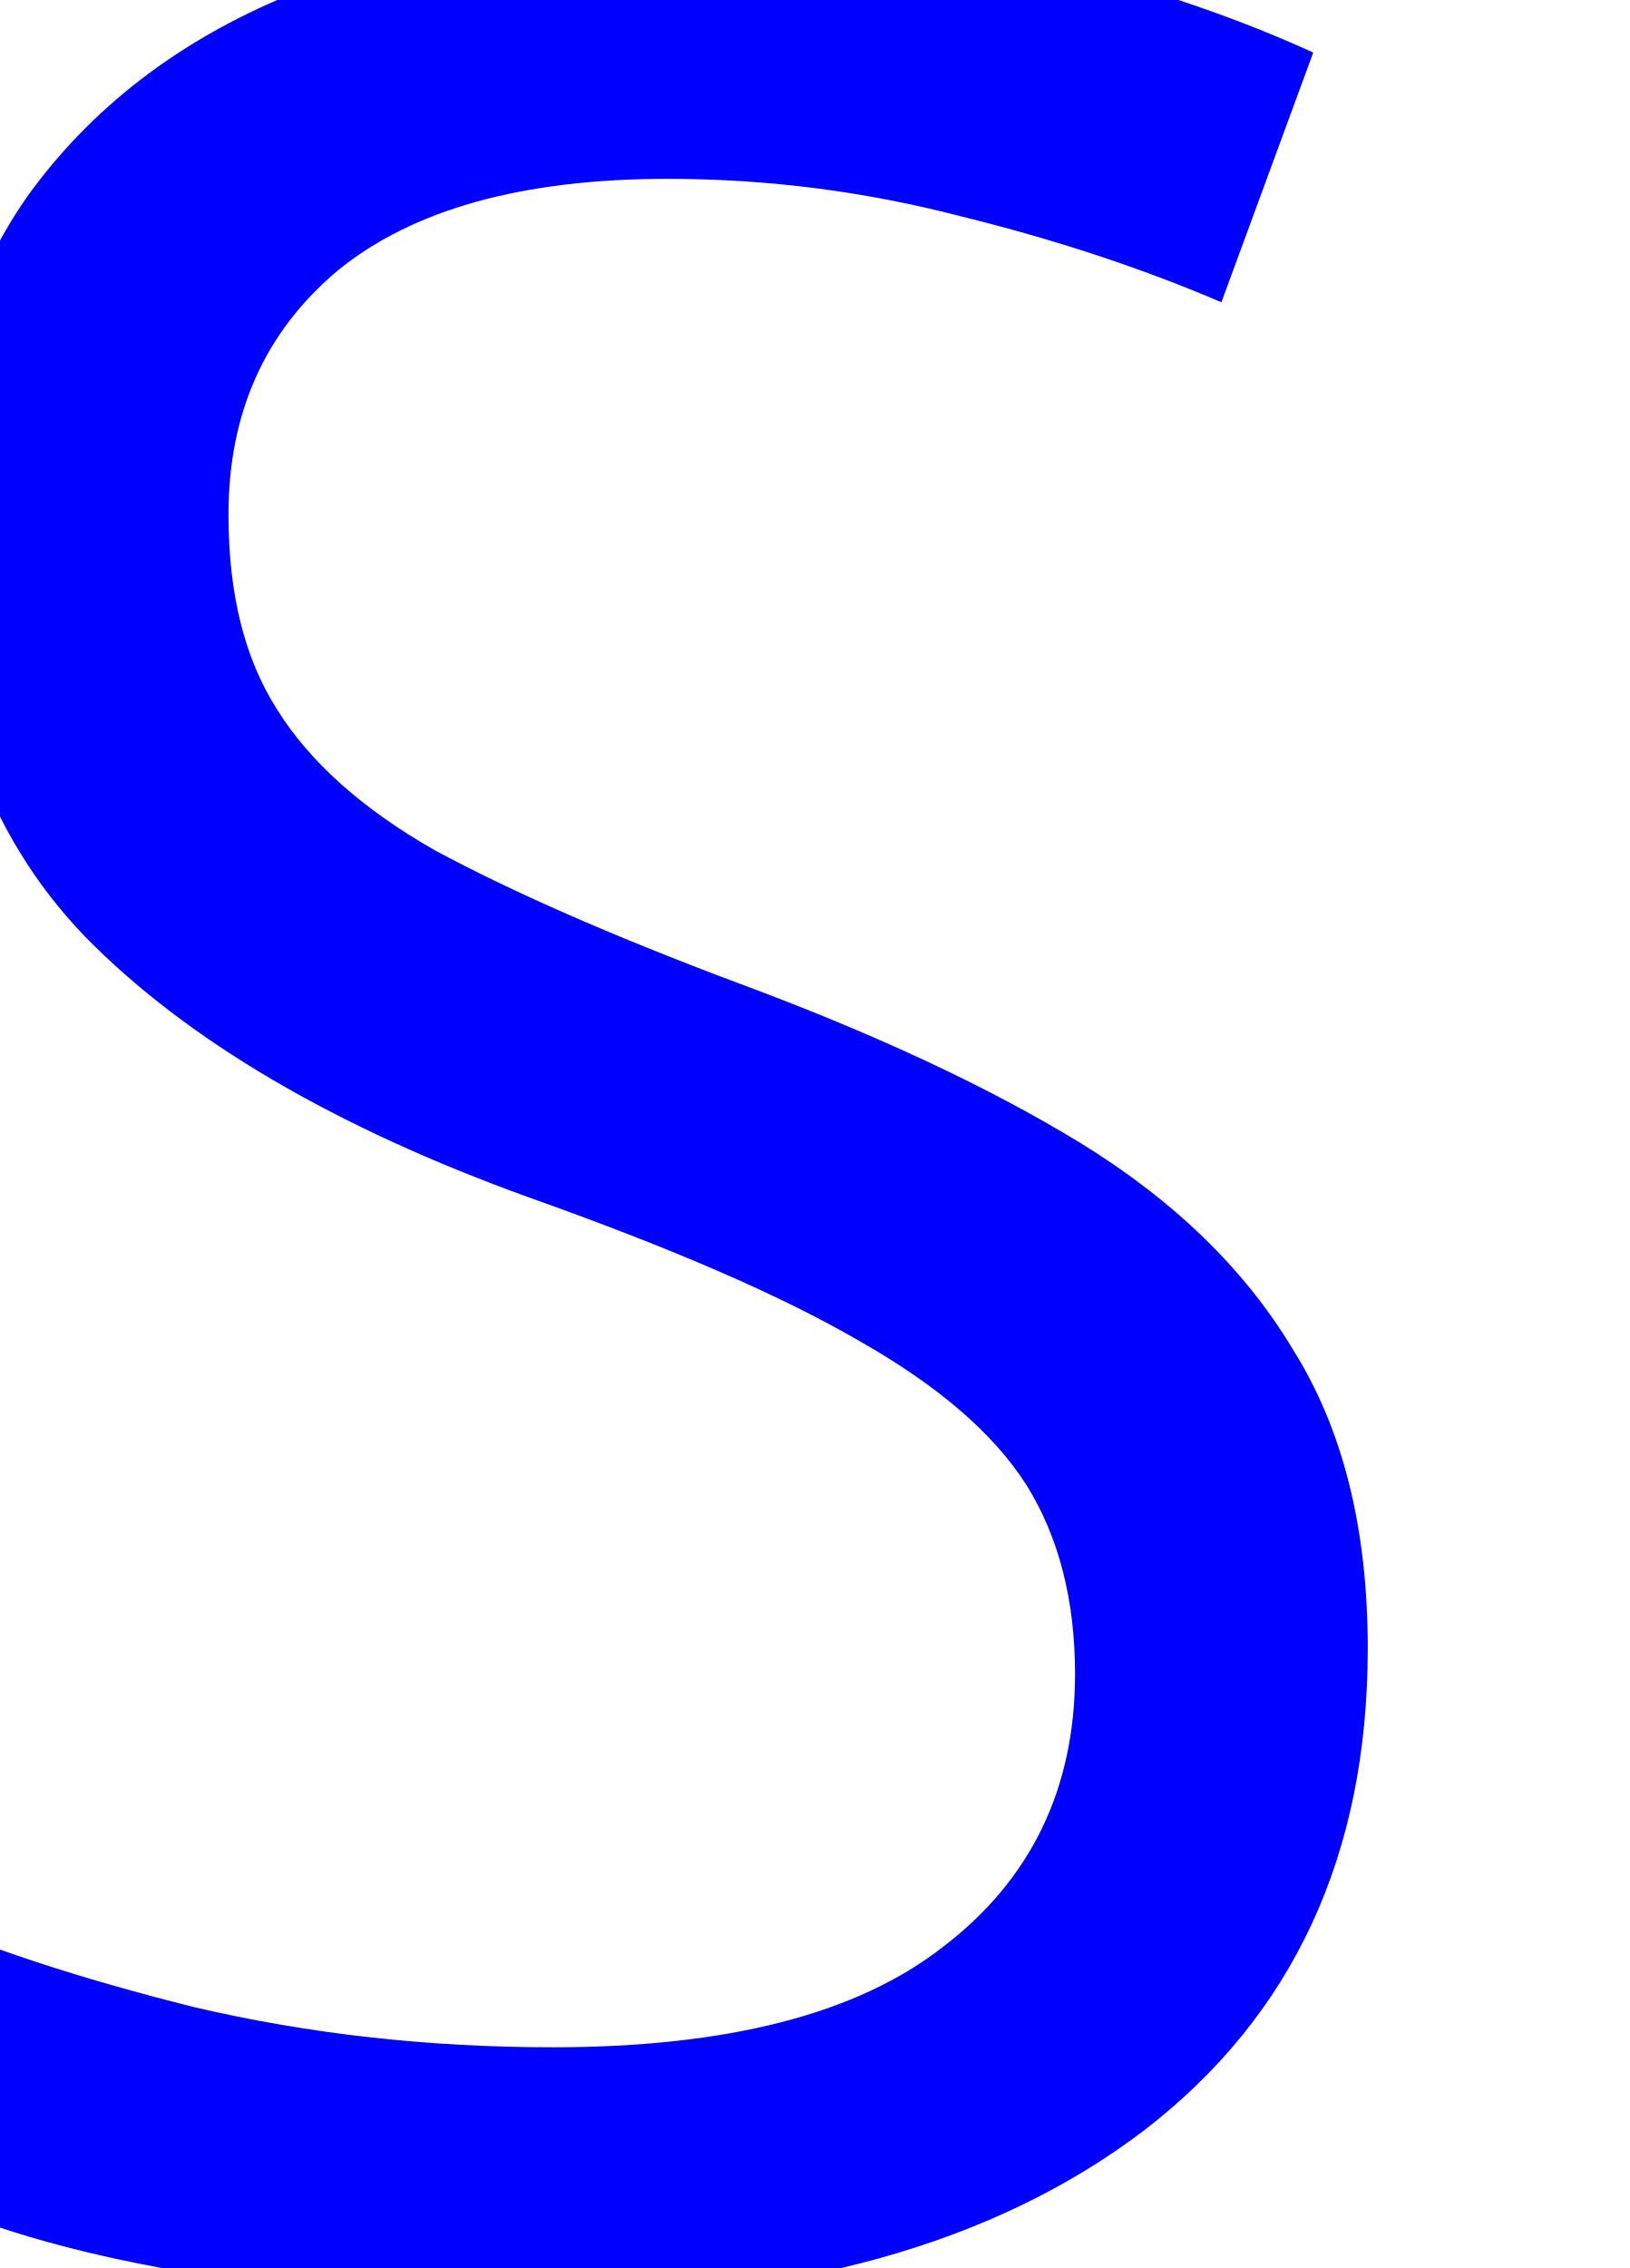
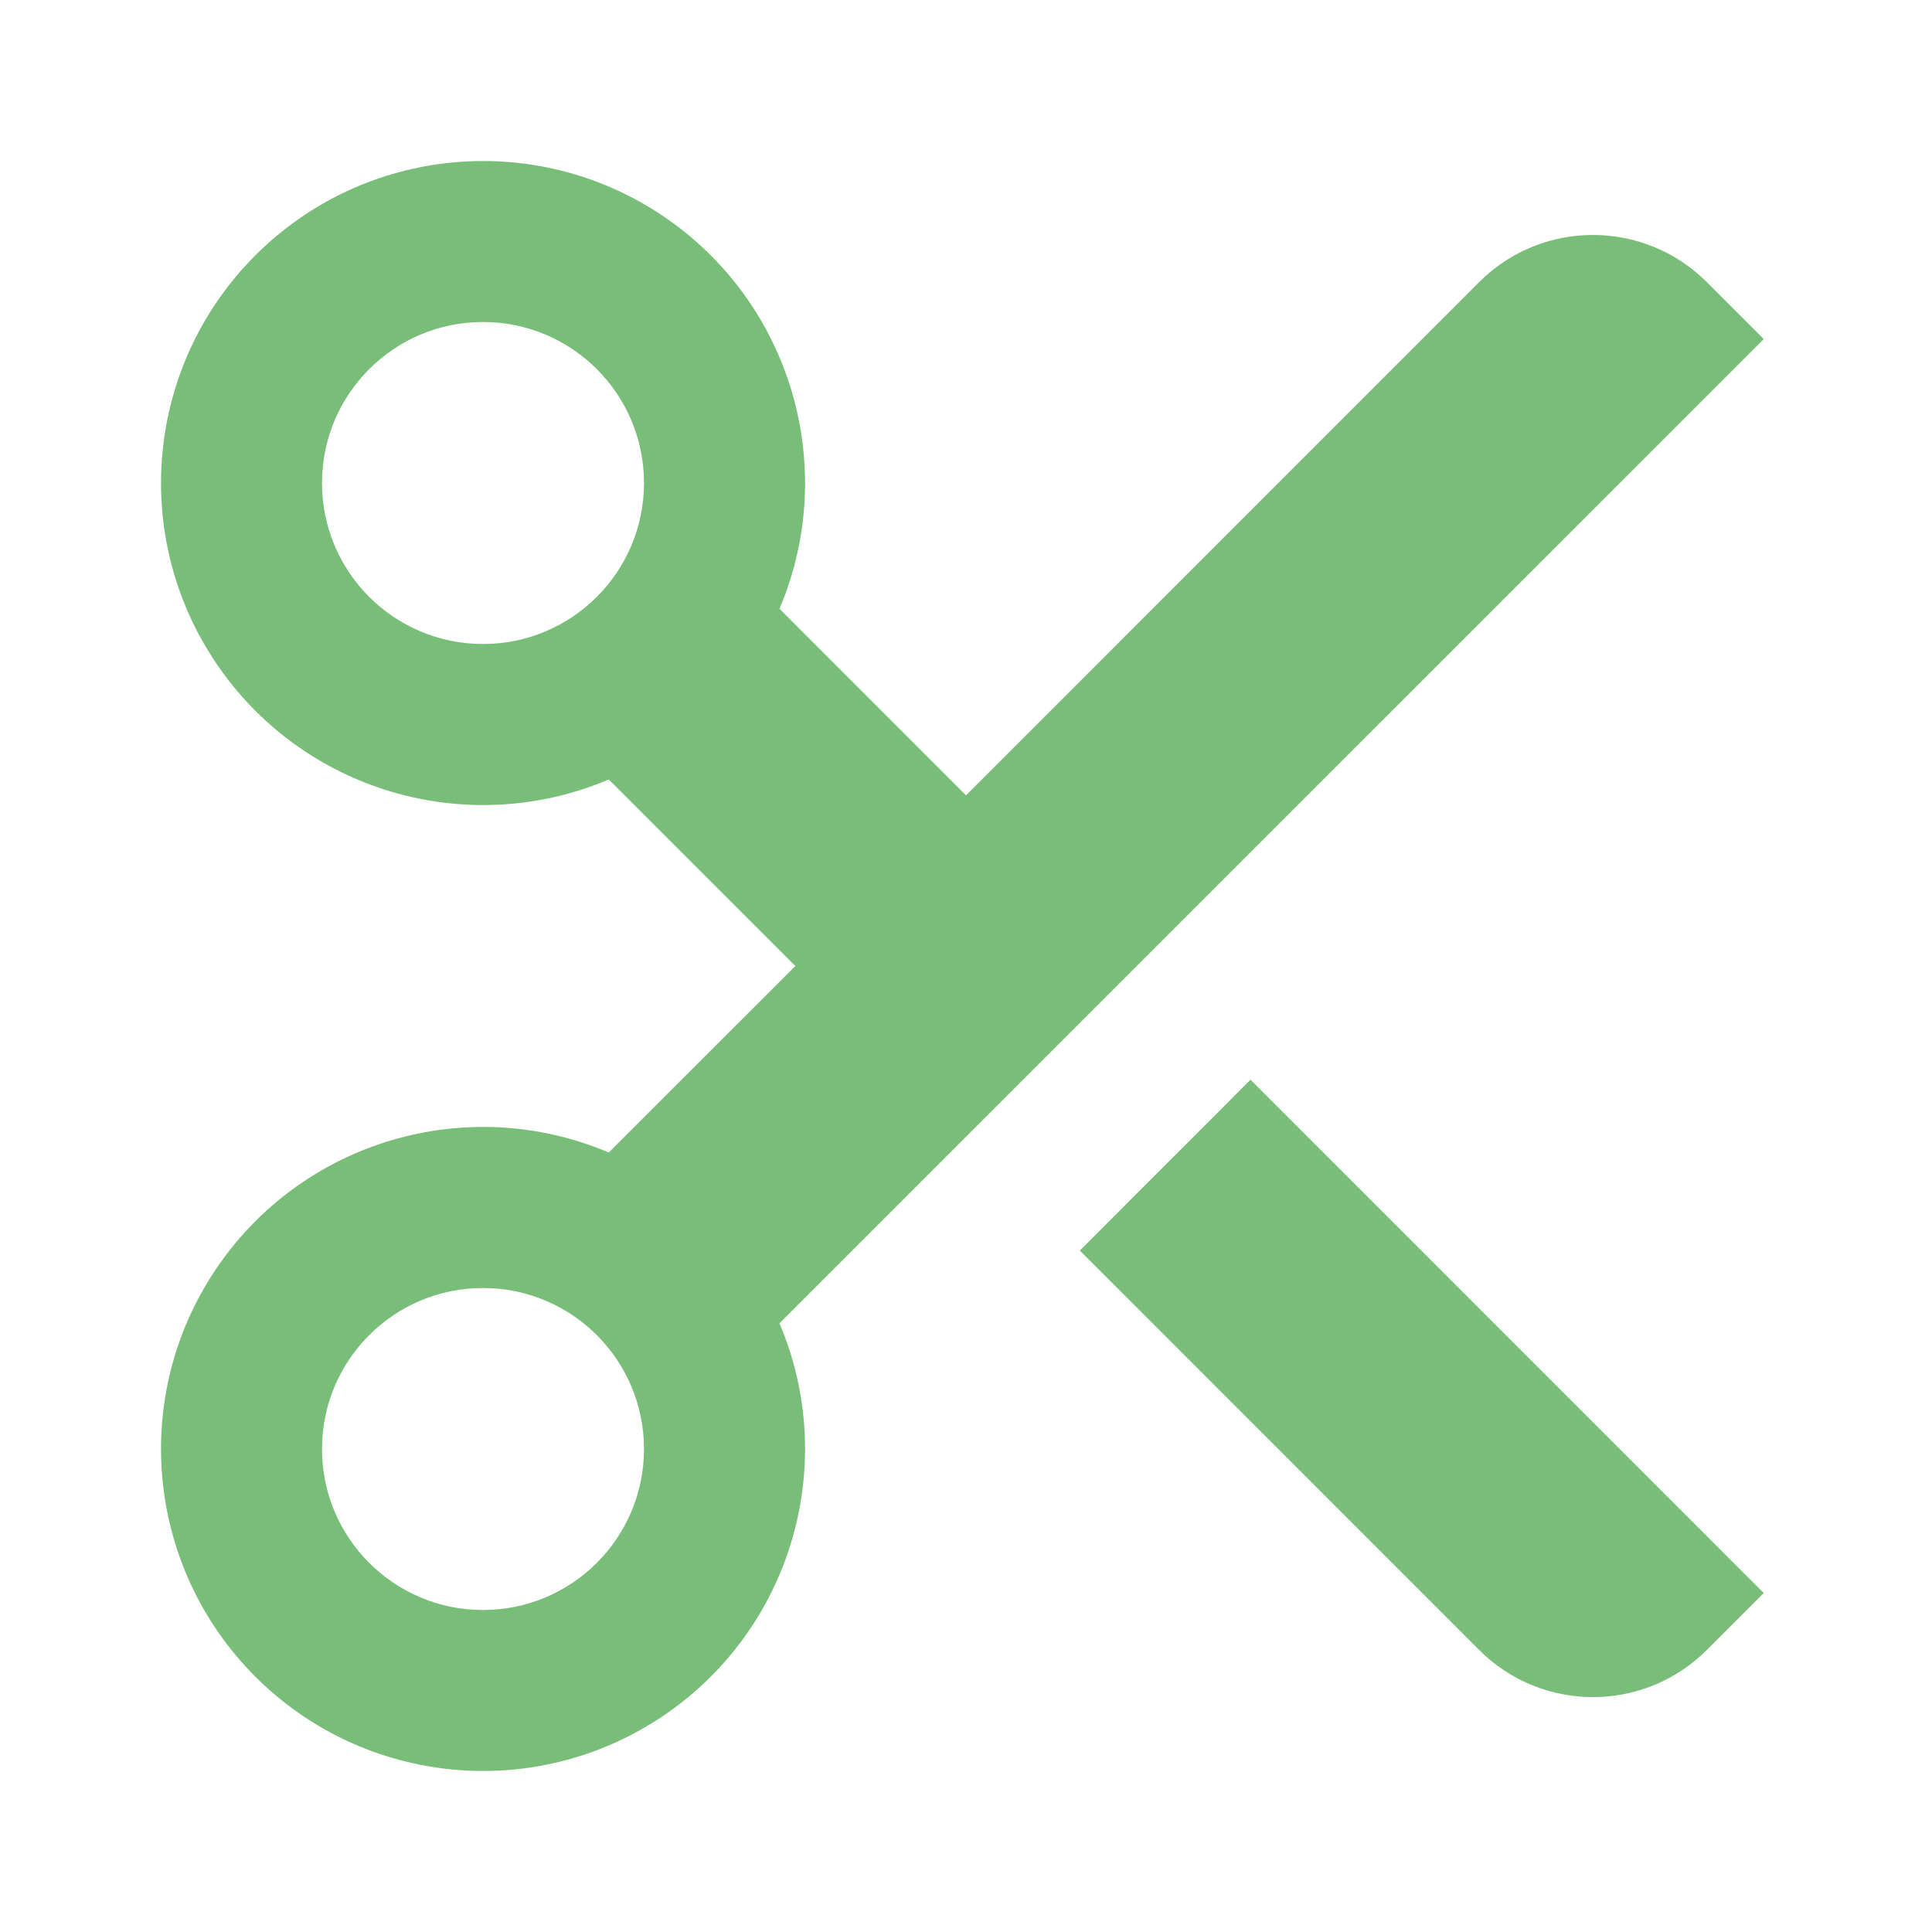
- <svg xmlns="http://www.w3.org/2000/svg" width="8.872mm" height="12.347mm" viewBox="0 0 8.872 12.347" version="1.1" id="svg5">
-   <defs id="defs2" />
-   <g id="layer1" transform="translate(-60.47078,-68.13972)">
-     <text xml:space="preserve" style="font-size:17.639px;font-family:'Space Grotesk';-inkscape-font-specification:'Space Grotesk';fill:#0000ff;stroke-width:0.265" x="59.06" y="80.487" id="text63">
-       <tspan id="tspan61" style="stroke-width:0.265" x="59.06" y="80.487">S</tspan>
-     </text>
-   </g>
+ <svg xmlns="http://www.w3.org/2000/svg" viewBox="0 0 24 24" width="40" height="40">
+   <path fill="none" d="M0 0h24v24H0z" />
+   <path d="M9.683 7.562L12 9.88l6.374-6.375a2 2 0 0 1 2.829 0l.707.707L9.683 16.438a4 4 0 1 1-2.121-2.121L9.88 12 7.562 9.683a4 4 0 1 1 2.121-2.121zM6 8a2 2 0 1 0 0-4 2 2 0 0 0 0 4zm0 12a2 2 0 1 0 0-4 2 2 0 0 0 0 4zm9.535-6.587l6.375 6.376-.707.707a2 2 0 0 1-2.829 0l-4.96-4.961 2.12-2.122z" fill="rgba(120,190,120,1)" />
</svg>
